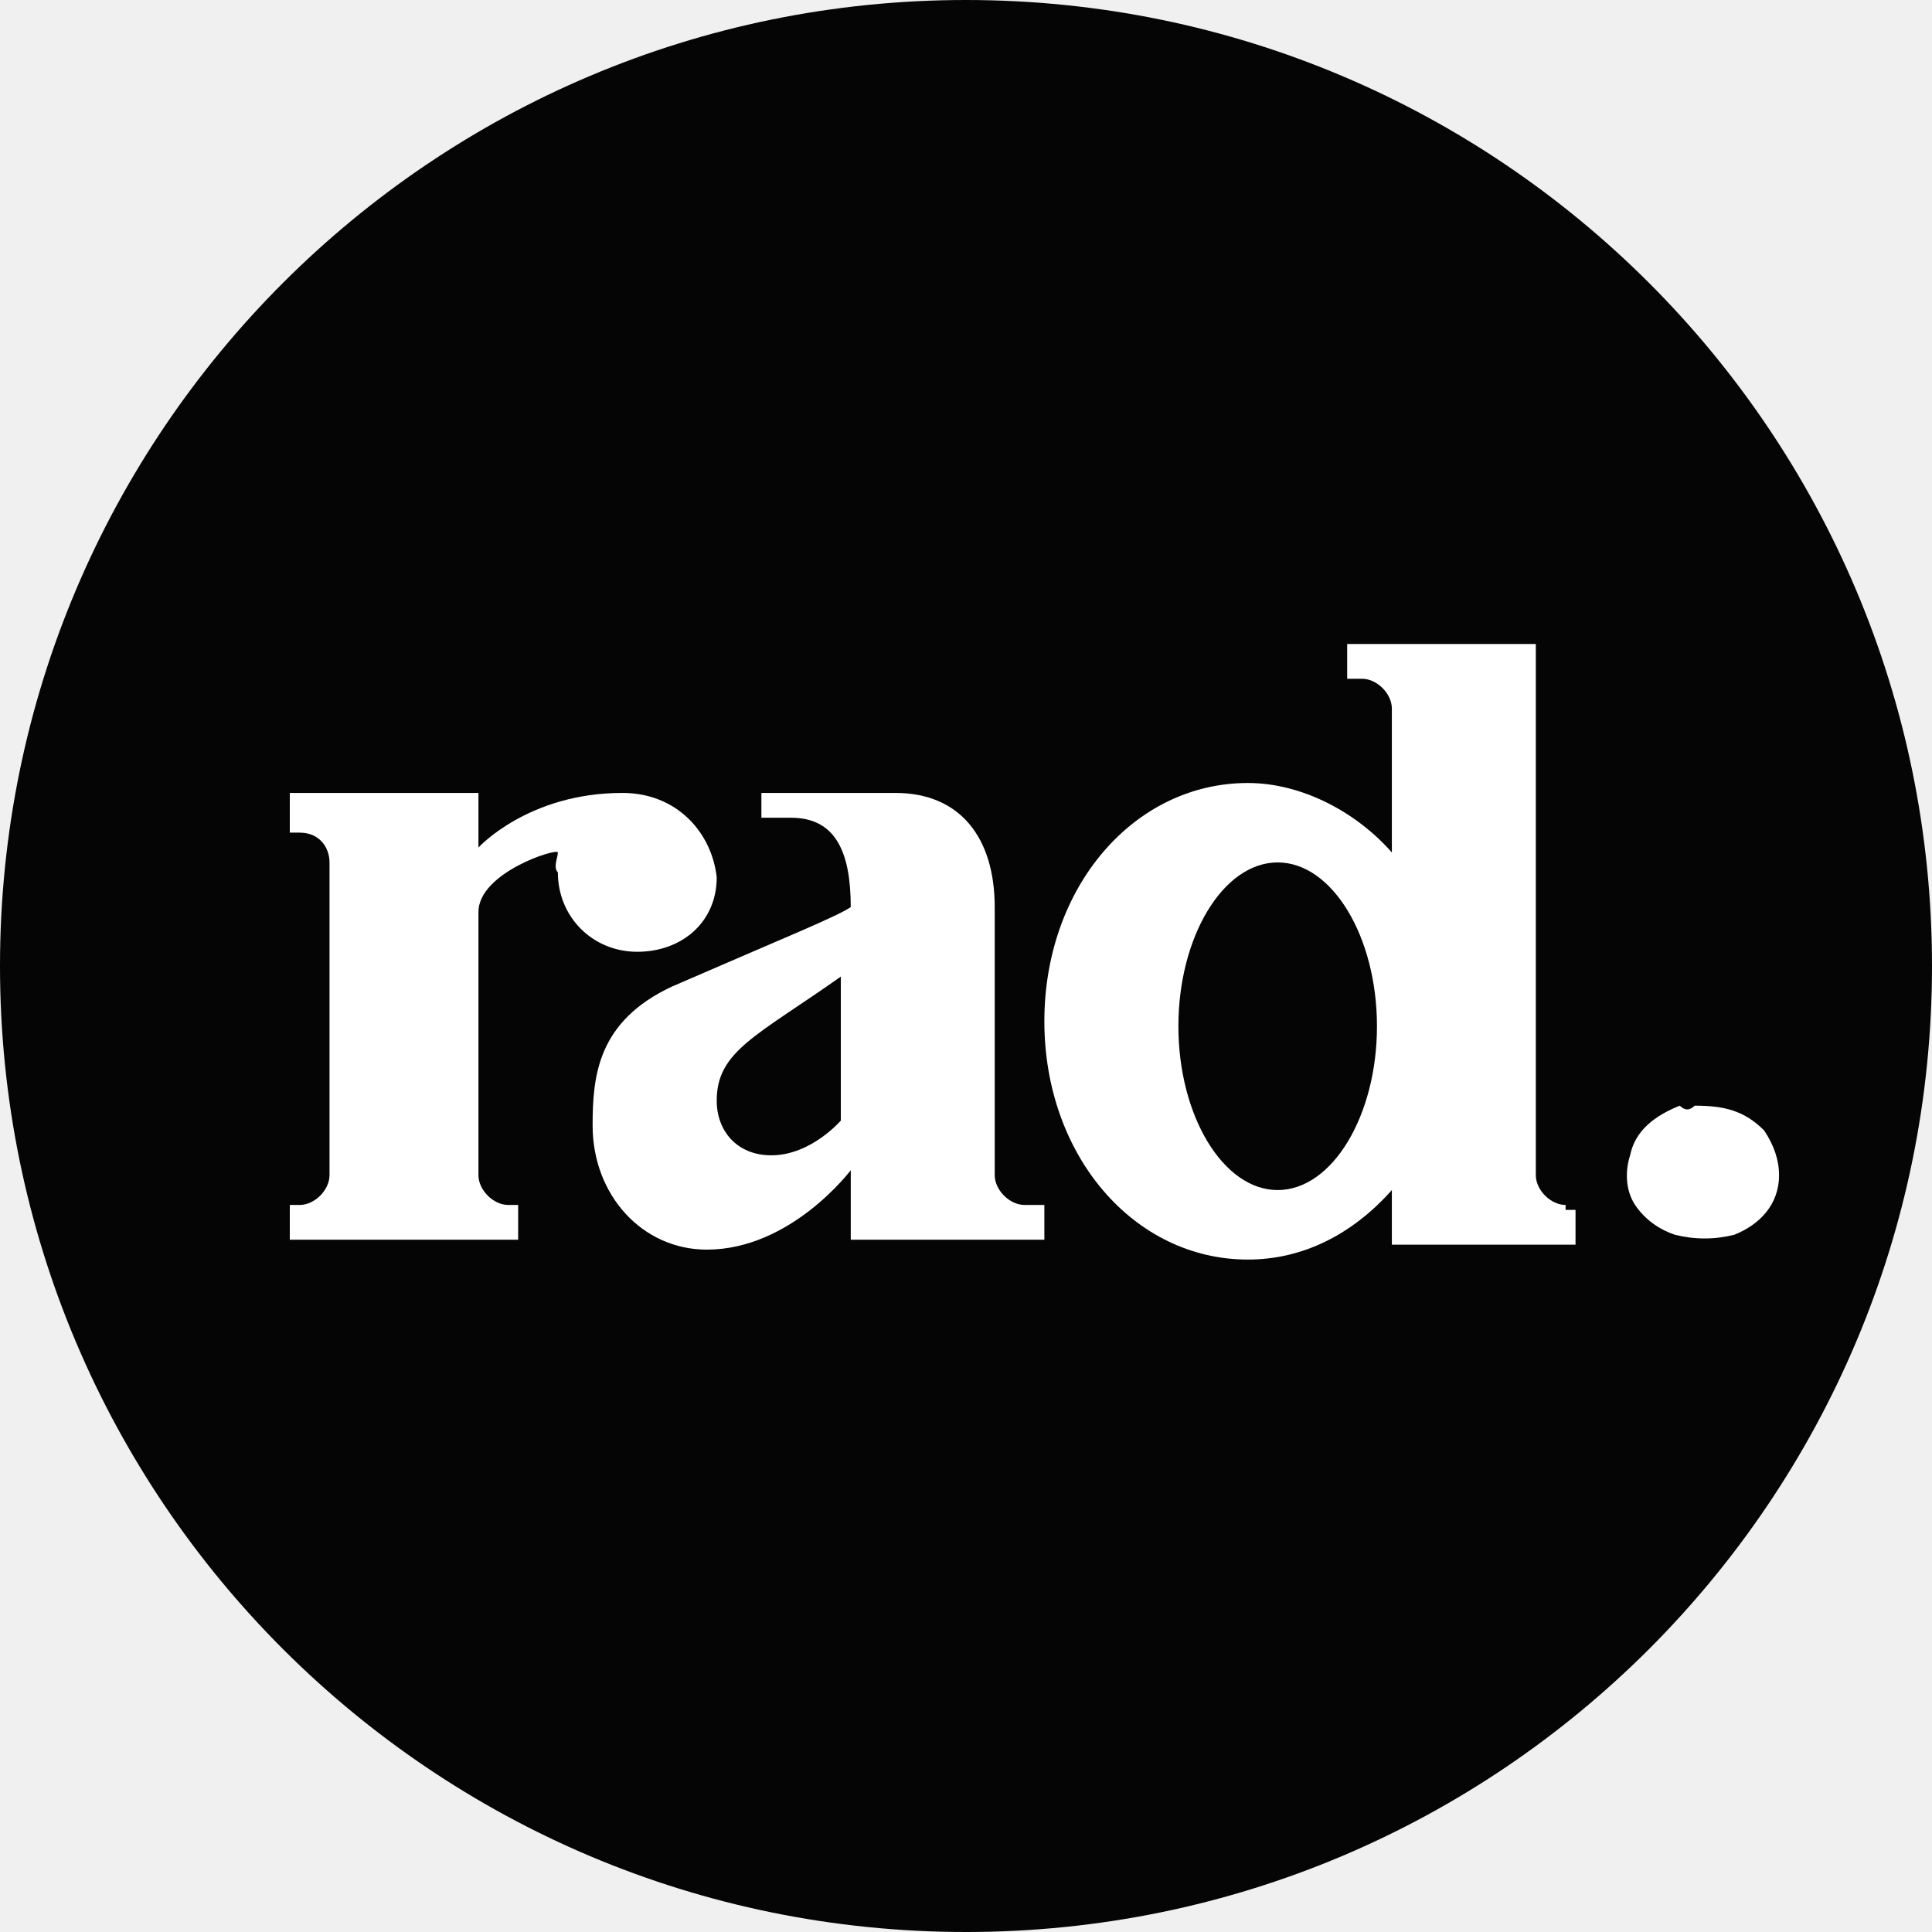
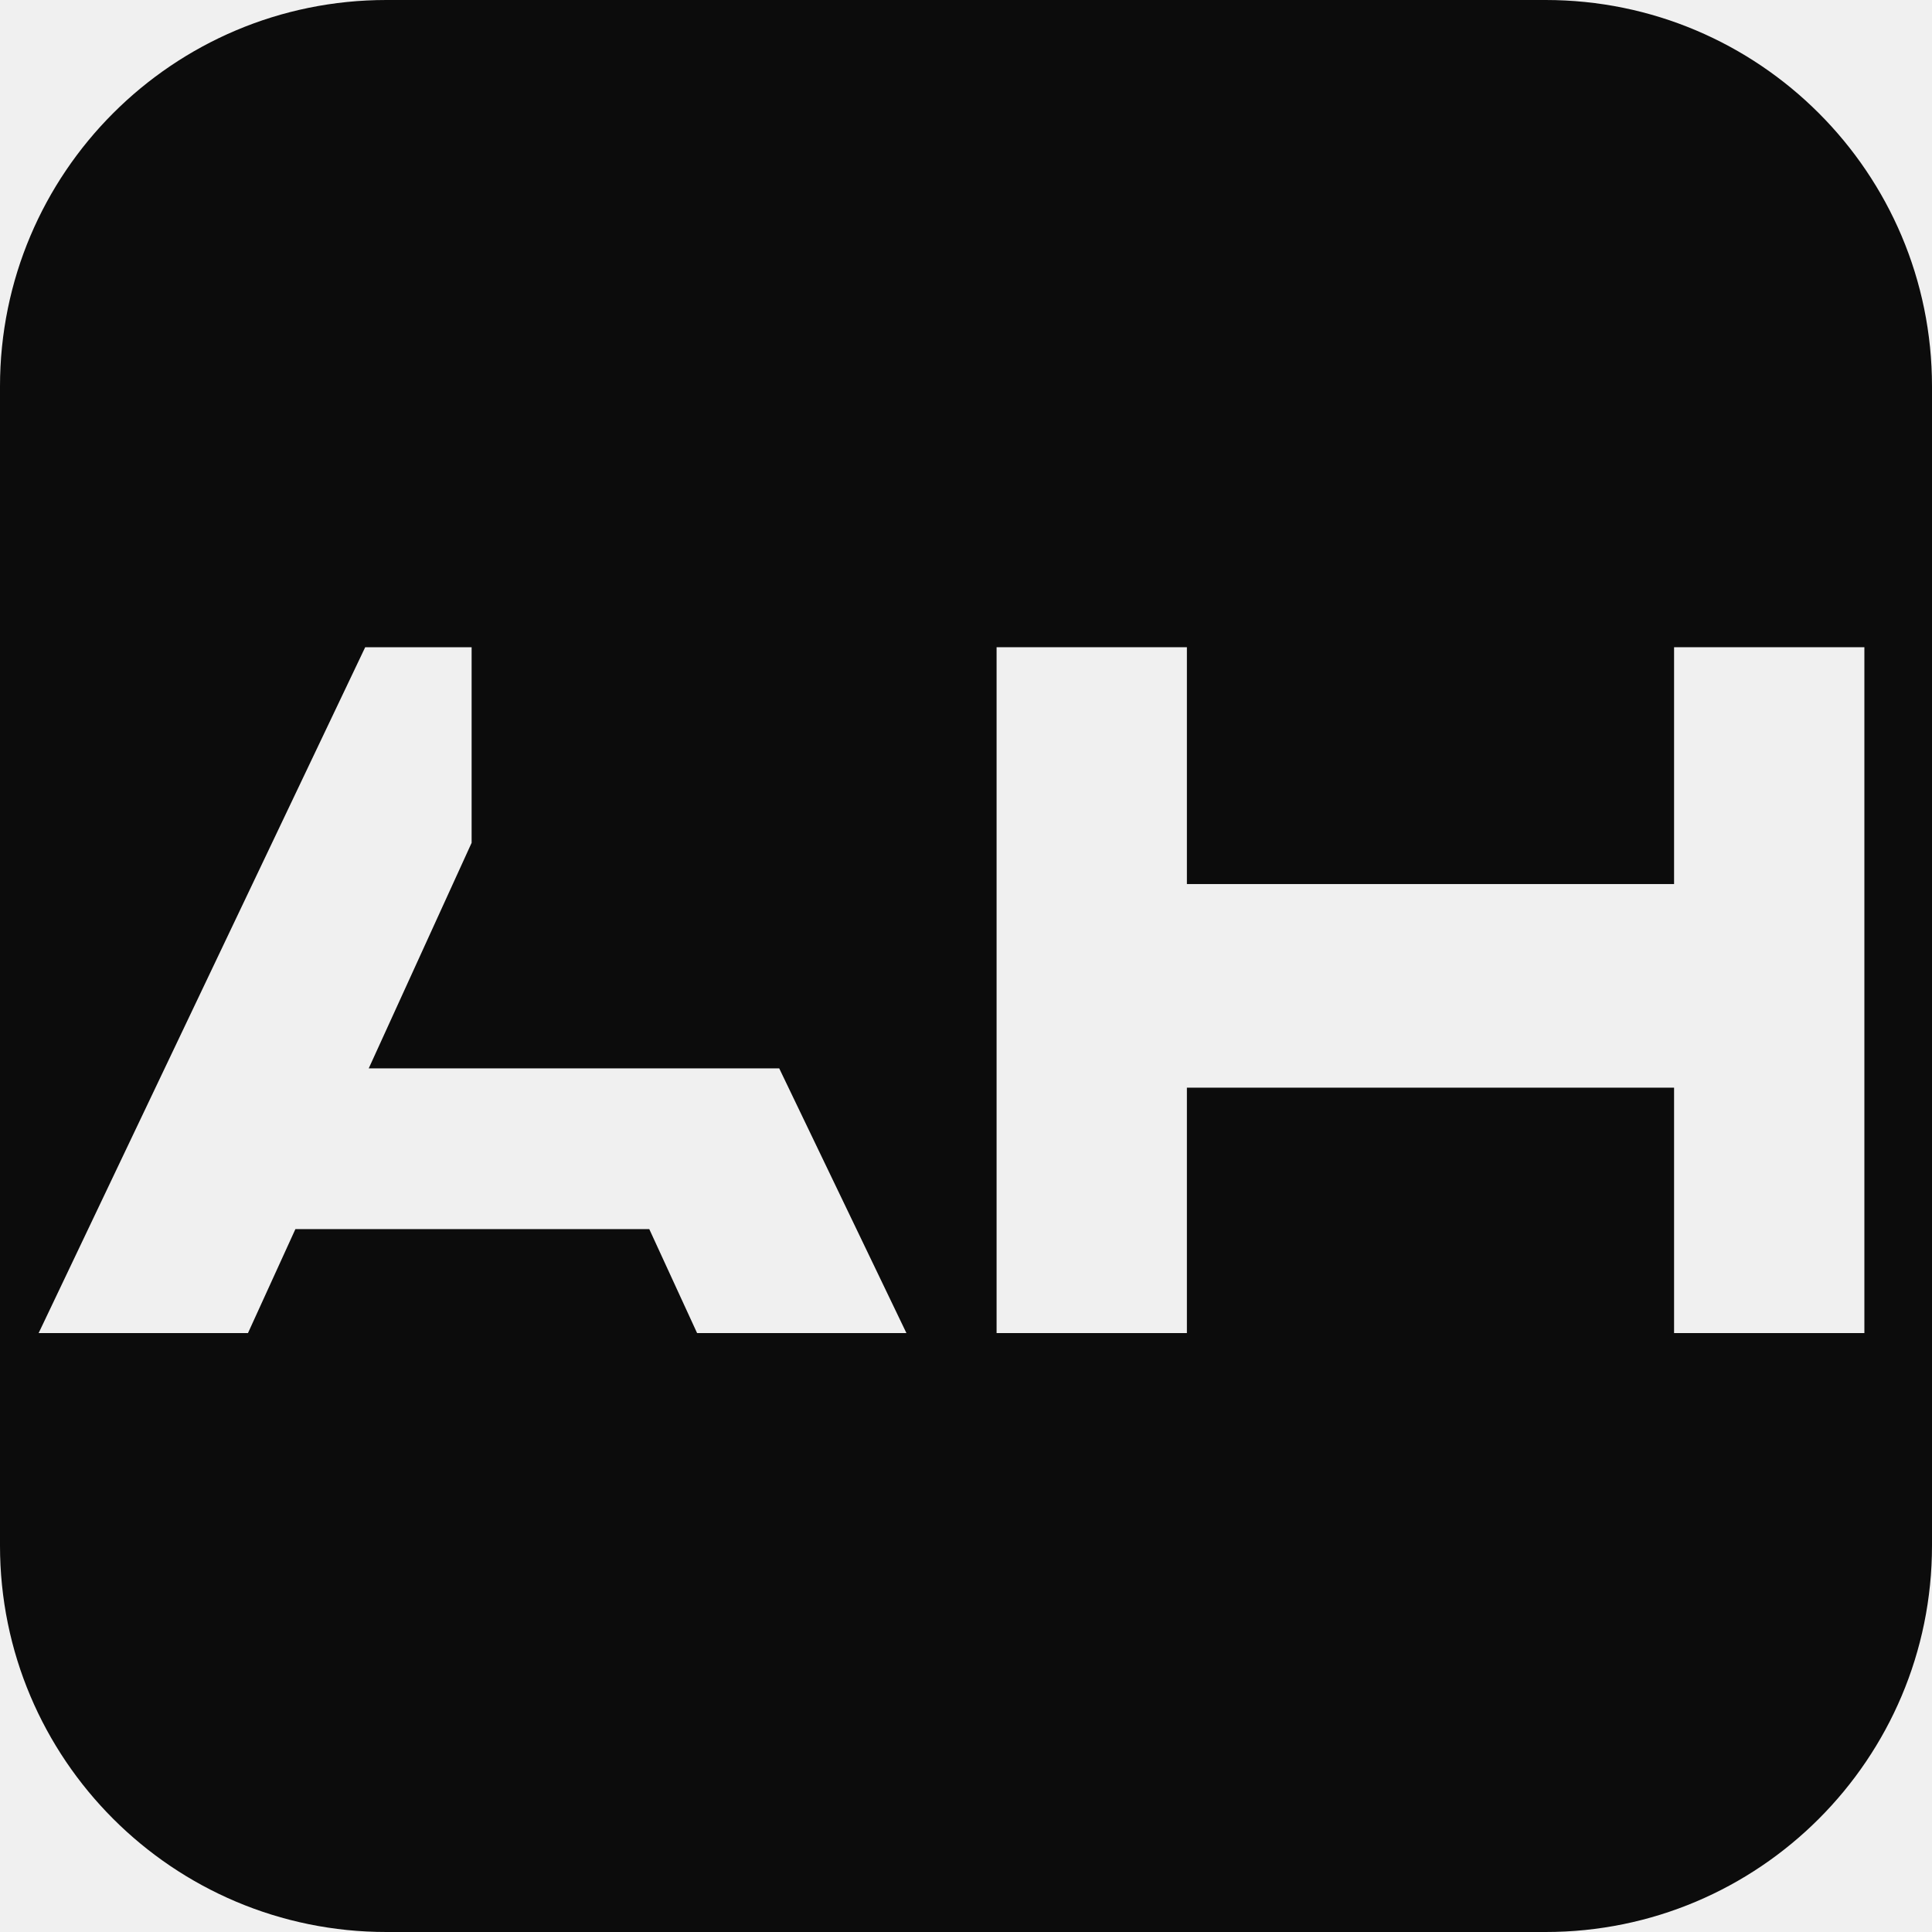
- <svg xmlns="http://www.w3.org/2000/svg" width="256" height="256" viewBox="0 0 256 256" fill="none">
-   <circle cx="128" cy="128" r="128" fill="#050505" />
-   <path d="M207.45 159.663C205.477 159.663 203.504 157.689 203.504 155.716V85.333H178.508V89.938H180.481C182.455 89.938 184.428 91.911 184.428 93.885V112.96C179.823 107.698 172.588 103.751 165.352 103.751C150.223 103.751 138.383 117.565 138.383 135.325C138.383 153.085 150.223 166.898 165.352 166.898C172.588 166.898 179.166 163.609 184.428 157.689V164.925H208.766V160.32H207.45V159.663ZM169.299 157.689C162.063 157.689 156.143 147.823 156.143 135.982C156.143 124.142 162.063 114.276 169.299 114.276C176.535 114.276 182.455 124.142 182.455 135.982C182.455 147.823 176.535 157.689 169.299 157.689Z" fill="white" />
-   <path d="M82.471 105.067C69.973 105.067 63.396 112.302 63.396 112.302V105.067H38.4V110.329H39.715C42.347 110.329 43.662 112.302 43.662 114.276V155.716C43.662 157.689 41.689 159.662 39.715 159.662H38.4V164.267H68.658V159.662H67.342C65.369 159.662 63.396 157.689 63.396 155.716V120.853C63.396 115.591 73.92 112.302 73.92 112.96C73.92 113.618 73.262 114.933 73.92 115.591C73.92 121.511 78.525 126.116 84.445 126.116C90.365 126.116 94.969 122.169 94.969 116.249C94.311 110.329 89.707 105.067 82.471 105.067Z" fill="white" />
-   <path d="M135.752 159.662C133.778 159.662 131.805 157.689 131.805 155.716V120.196C131.805 110.987 127.201 105.067 118.65 105.067H100.889V108.356H104.836C110.756 108.356 112.729 112.96 112.729 120.196C110.756 121.511 104.178 124.142 89.049 130.72C79.183 135.325 78.525 142.56 78.525 149.138C78.525 158.347 85.103 165.582 93.654 165.582C104.836 165.582 112.729 155.058 112.729 155.058V164.267H138.383V159.662H135.752ZM111.414 148.48C111.414 148.48 107.467 153.085 102.205 153.085C97.6 153.085 94.969 149.796 94.969 145.849C94.969 139.271 100.232 137.298 111.414 129.405V148.48Z" fill="white" />
-   <path d="M224.552 146.507C228.499 146.507 231.13 147.164 233.761 149.796C235.077 151.769 235.734 153.742 235.734 155.716C235.734 159.662 233.103 162.293 229.814 163.609C227.183 164.267 224.552 164.267 221.921 163.609C219.948 162.951 217.974 161.636 216.659 159.662C215.343 157.689 215.343 155.058 216.001 153.085C216.659 149.796 219.29 147.822 222.579 146.507C223.237 147.164 223.894 147.164 224.552 146.507Z" fill="white" />
+ <svg xmlns="http://www.w3.org/2000/svg" width="200" height="200" viewBox="0 0 200 200" fill="none">
+   <rect width="200" height="200" rx="40" fill="#0C0C0C" />
+   <path d="M173.3 67H193V138H173.3V112.595H122.867V138H103.167V102.5V67H122.867V91.517H173.3V67Z" fill="#F0F0F0" />
+   <path fill-rule="evenodd" clip-rule="evenodd" d="M37.806 67L4 138H25.67L30.579 127.239H67.214L72.163 138H93.833L80.665 110.598H75.552H59.561H38.171L48.822 87.249V74.433V67H37.806Z" fill="#F0F0F0" />
</svg>
